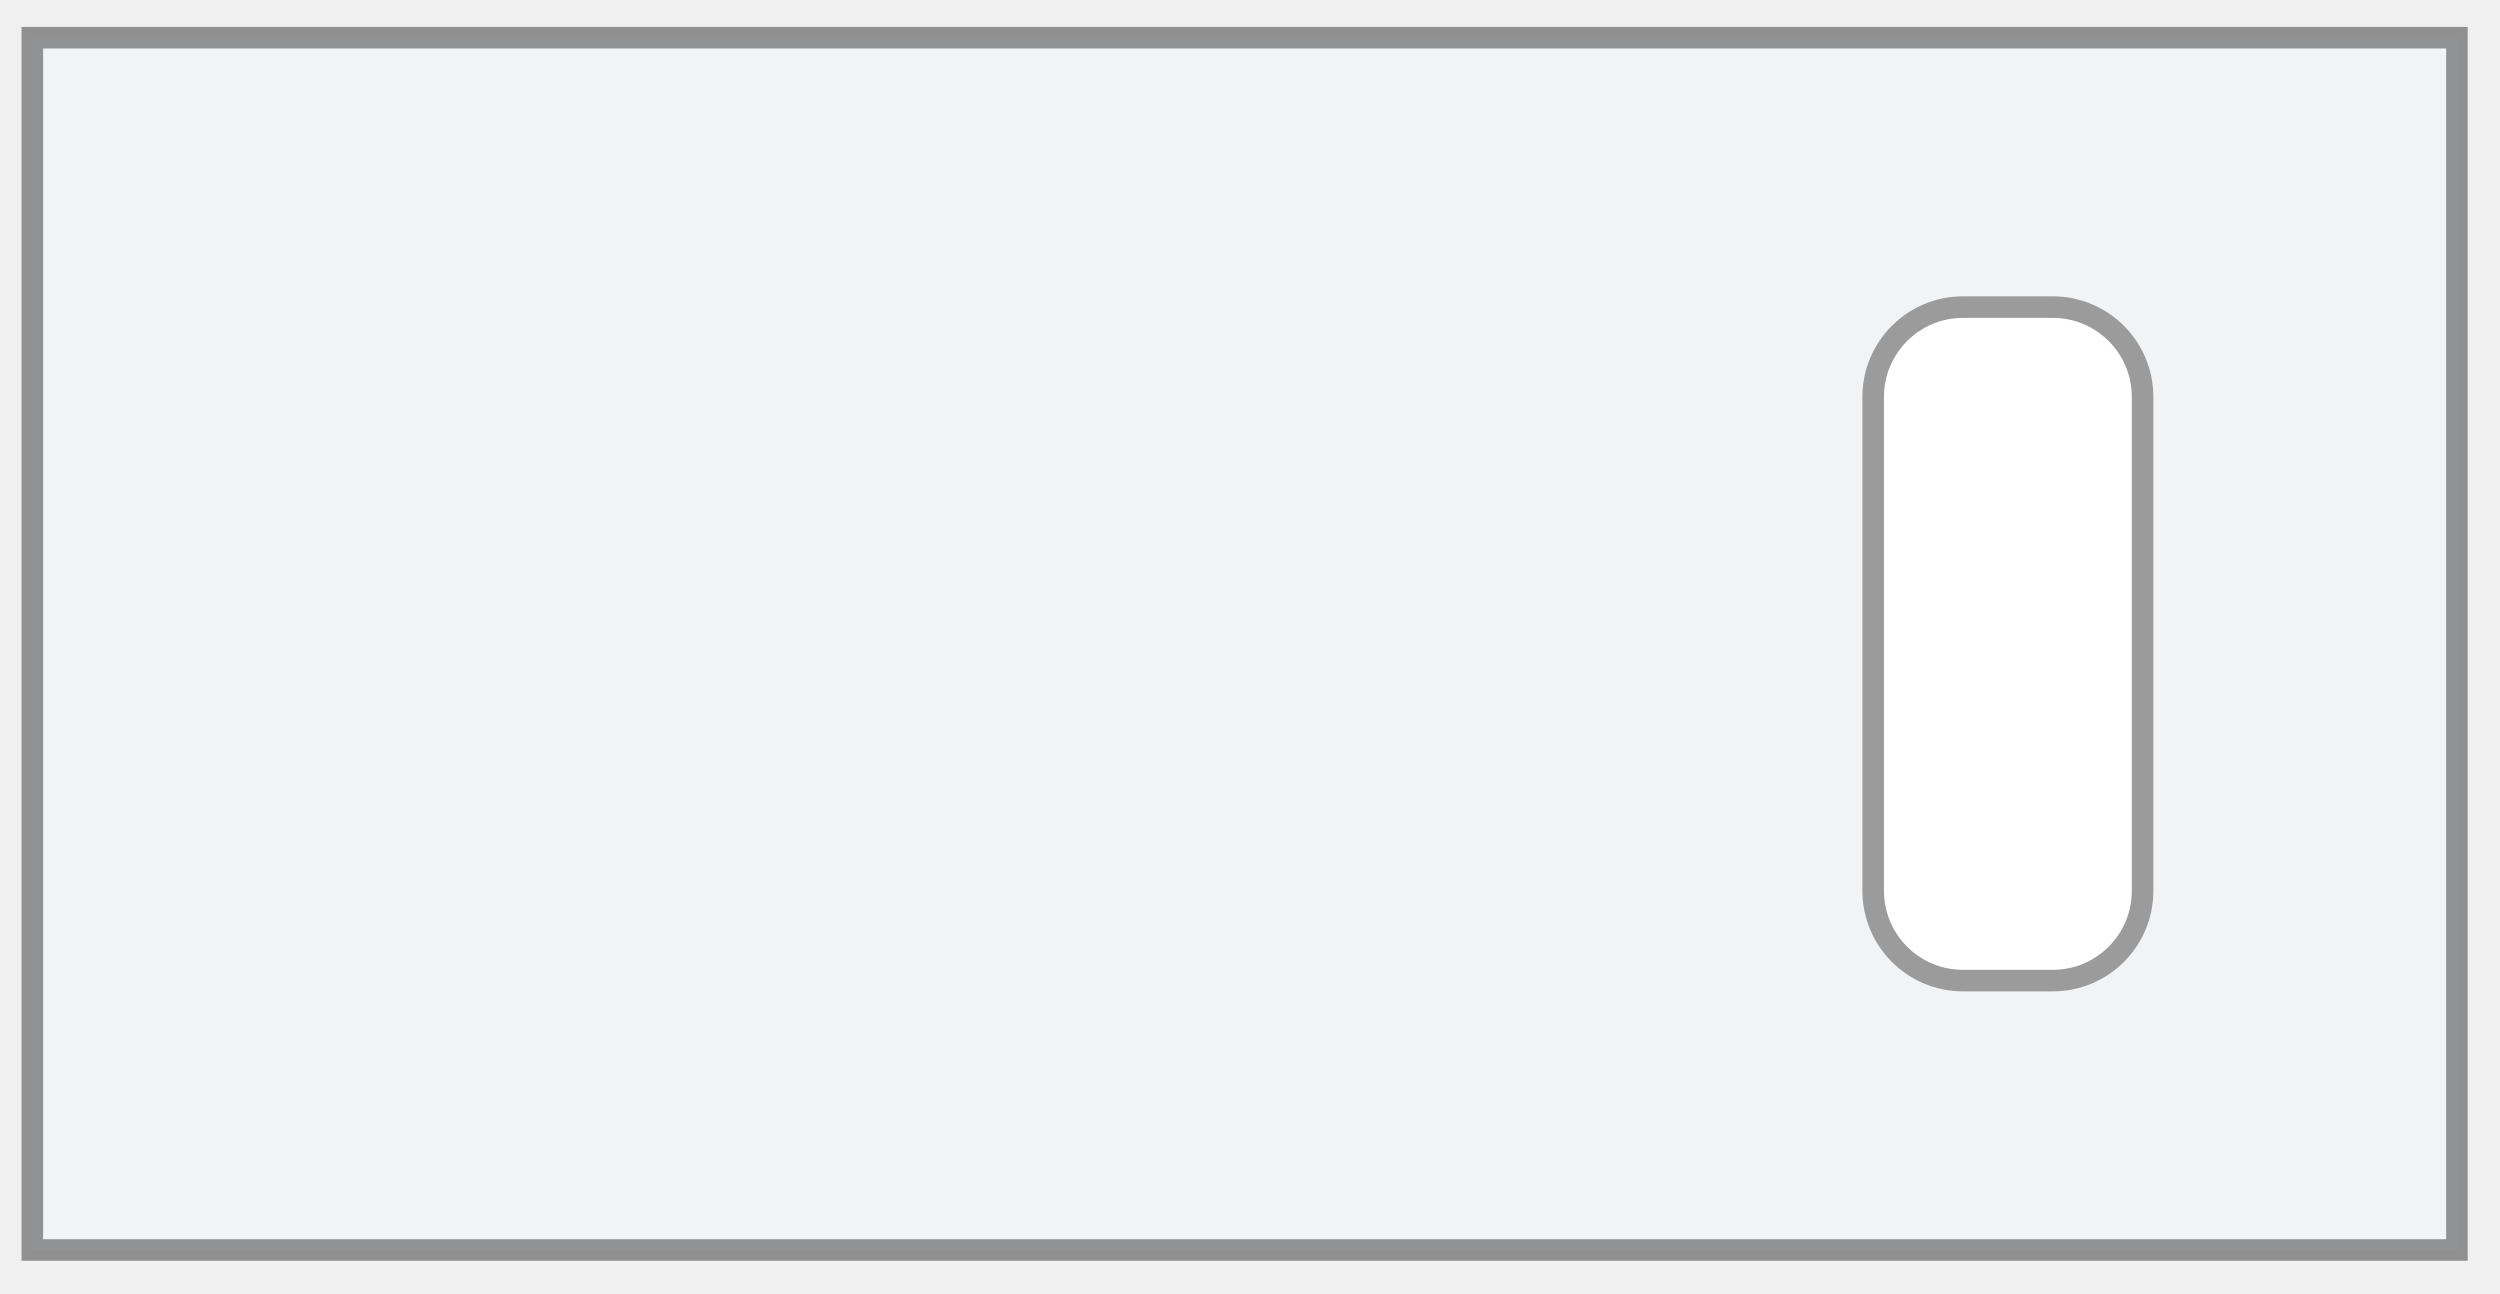
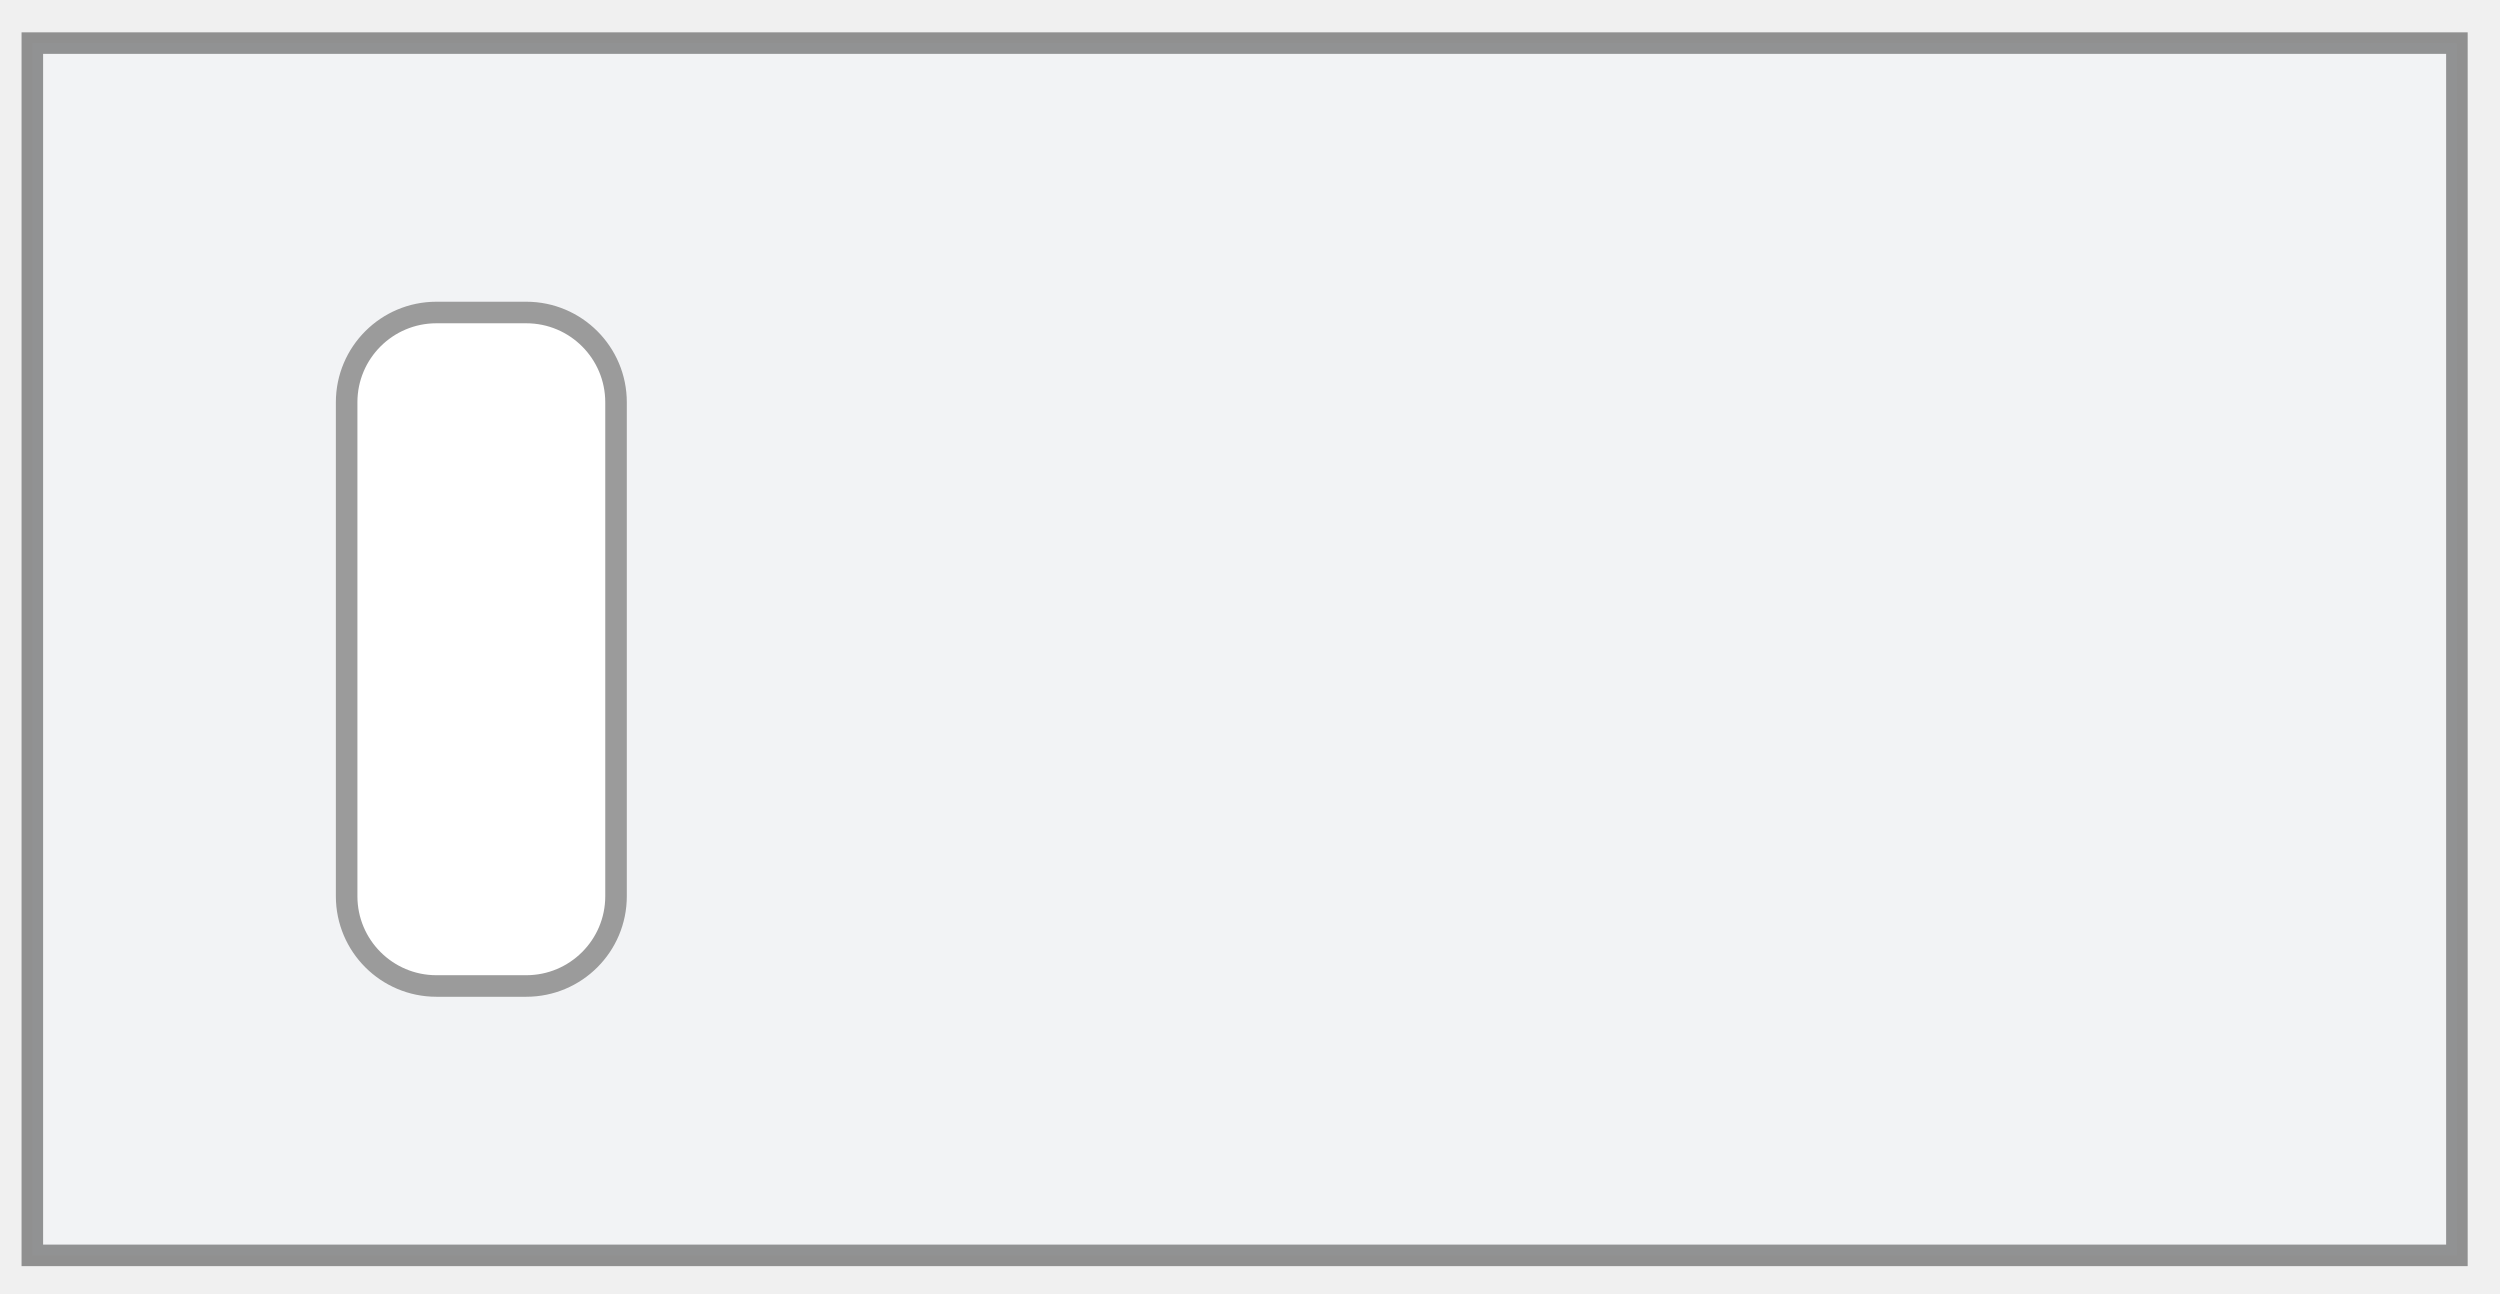
- <svg xmlns="http://www.w3.org/2000/svg" width="58" height="30" viewBox="0 0 58 30" fill="none">
-   <g clip-path="url(#clip0_760_20)">
-     <path d="M0.75 29L0.75 0.875L57 0.875L57 29L0.75 29Z" fill="#F2F3F5" stroke="black" stroke-opacity="0.4" stroke-width="0.5" />
-     <path d="M43.458 9.208L43.458 20.667C43.458 21.817 44.391 22.75 45.541 22.75L47.625 22.75C48.775 22.75 49.708 21.817 49.708 20.667L49.708 9.208C49.708 8.058 48.775 7.125 47.625 7.125L45.541 7.125C44.391 7.125 43.458 8.058 43.458 9.208Z" fill="white" stroke="#9B9B9B" stroke-width="0.5" />
+ <svg xmlns="http://www.w3.org/2000/svg" width="58px" height="30px" viewBox="0 0 58 30" version="1.1">
+   <g id="Page-1" stroke="none" stroke-width="1" fill="none" fill-rule="evenodd">
+     <g id="availableSleeperV" transform="translate(0, 1)" fill-rule="nonzero" stroke-width="0.5">
+       <g id="Group" transform="translate(28.5, 14.5) rotate(90) translate(-28.5, -14.5) translate(14, -14)">
+         <polygon id="Path" stroke-opacity="0.4" stroke="#000000" fill="#F2F3F5" points="0 0 28.125 0 28.125 56.25 0 56.25" />
+         <rect id="Rectangle" stroke="#9B9B9B" fill="#FFFFFF" x="6.25" y="42.708" width="15.625" height="6.25" rx="2.083" />
+       </g>
+     </g>
  </g>
-   <defs>
-     <clipPath id="clip0_760_20">
-       <rect width="58" height="30" fill="white" transform="translate(58 30) rotate(-180)" />
-     </clipPath>
-   </defs>
</svg>
